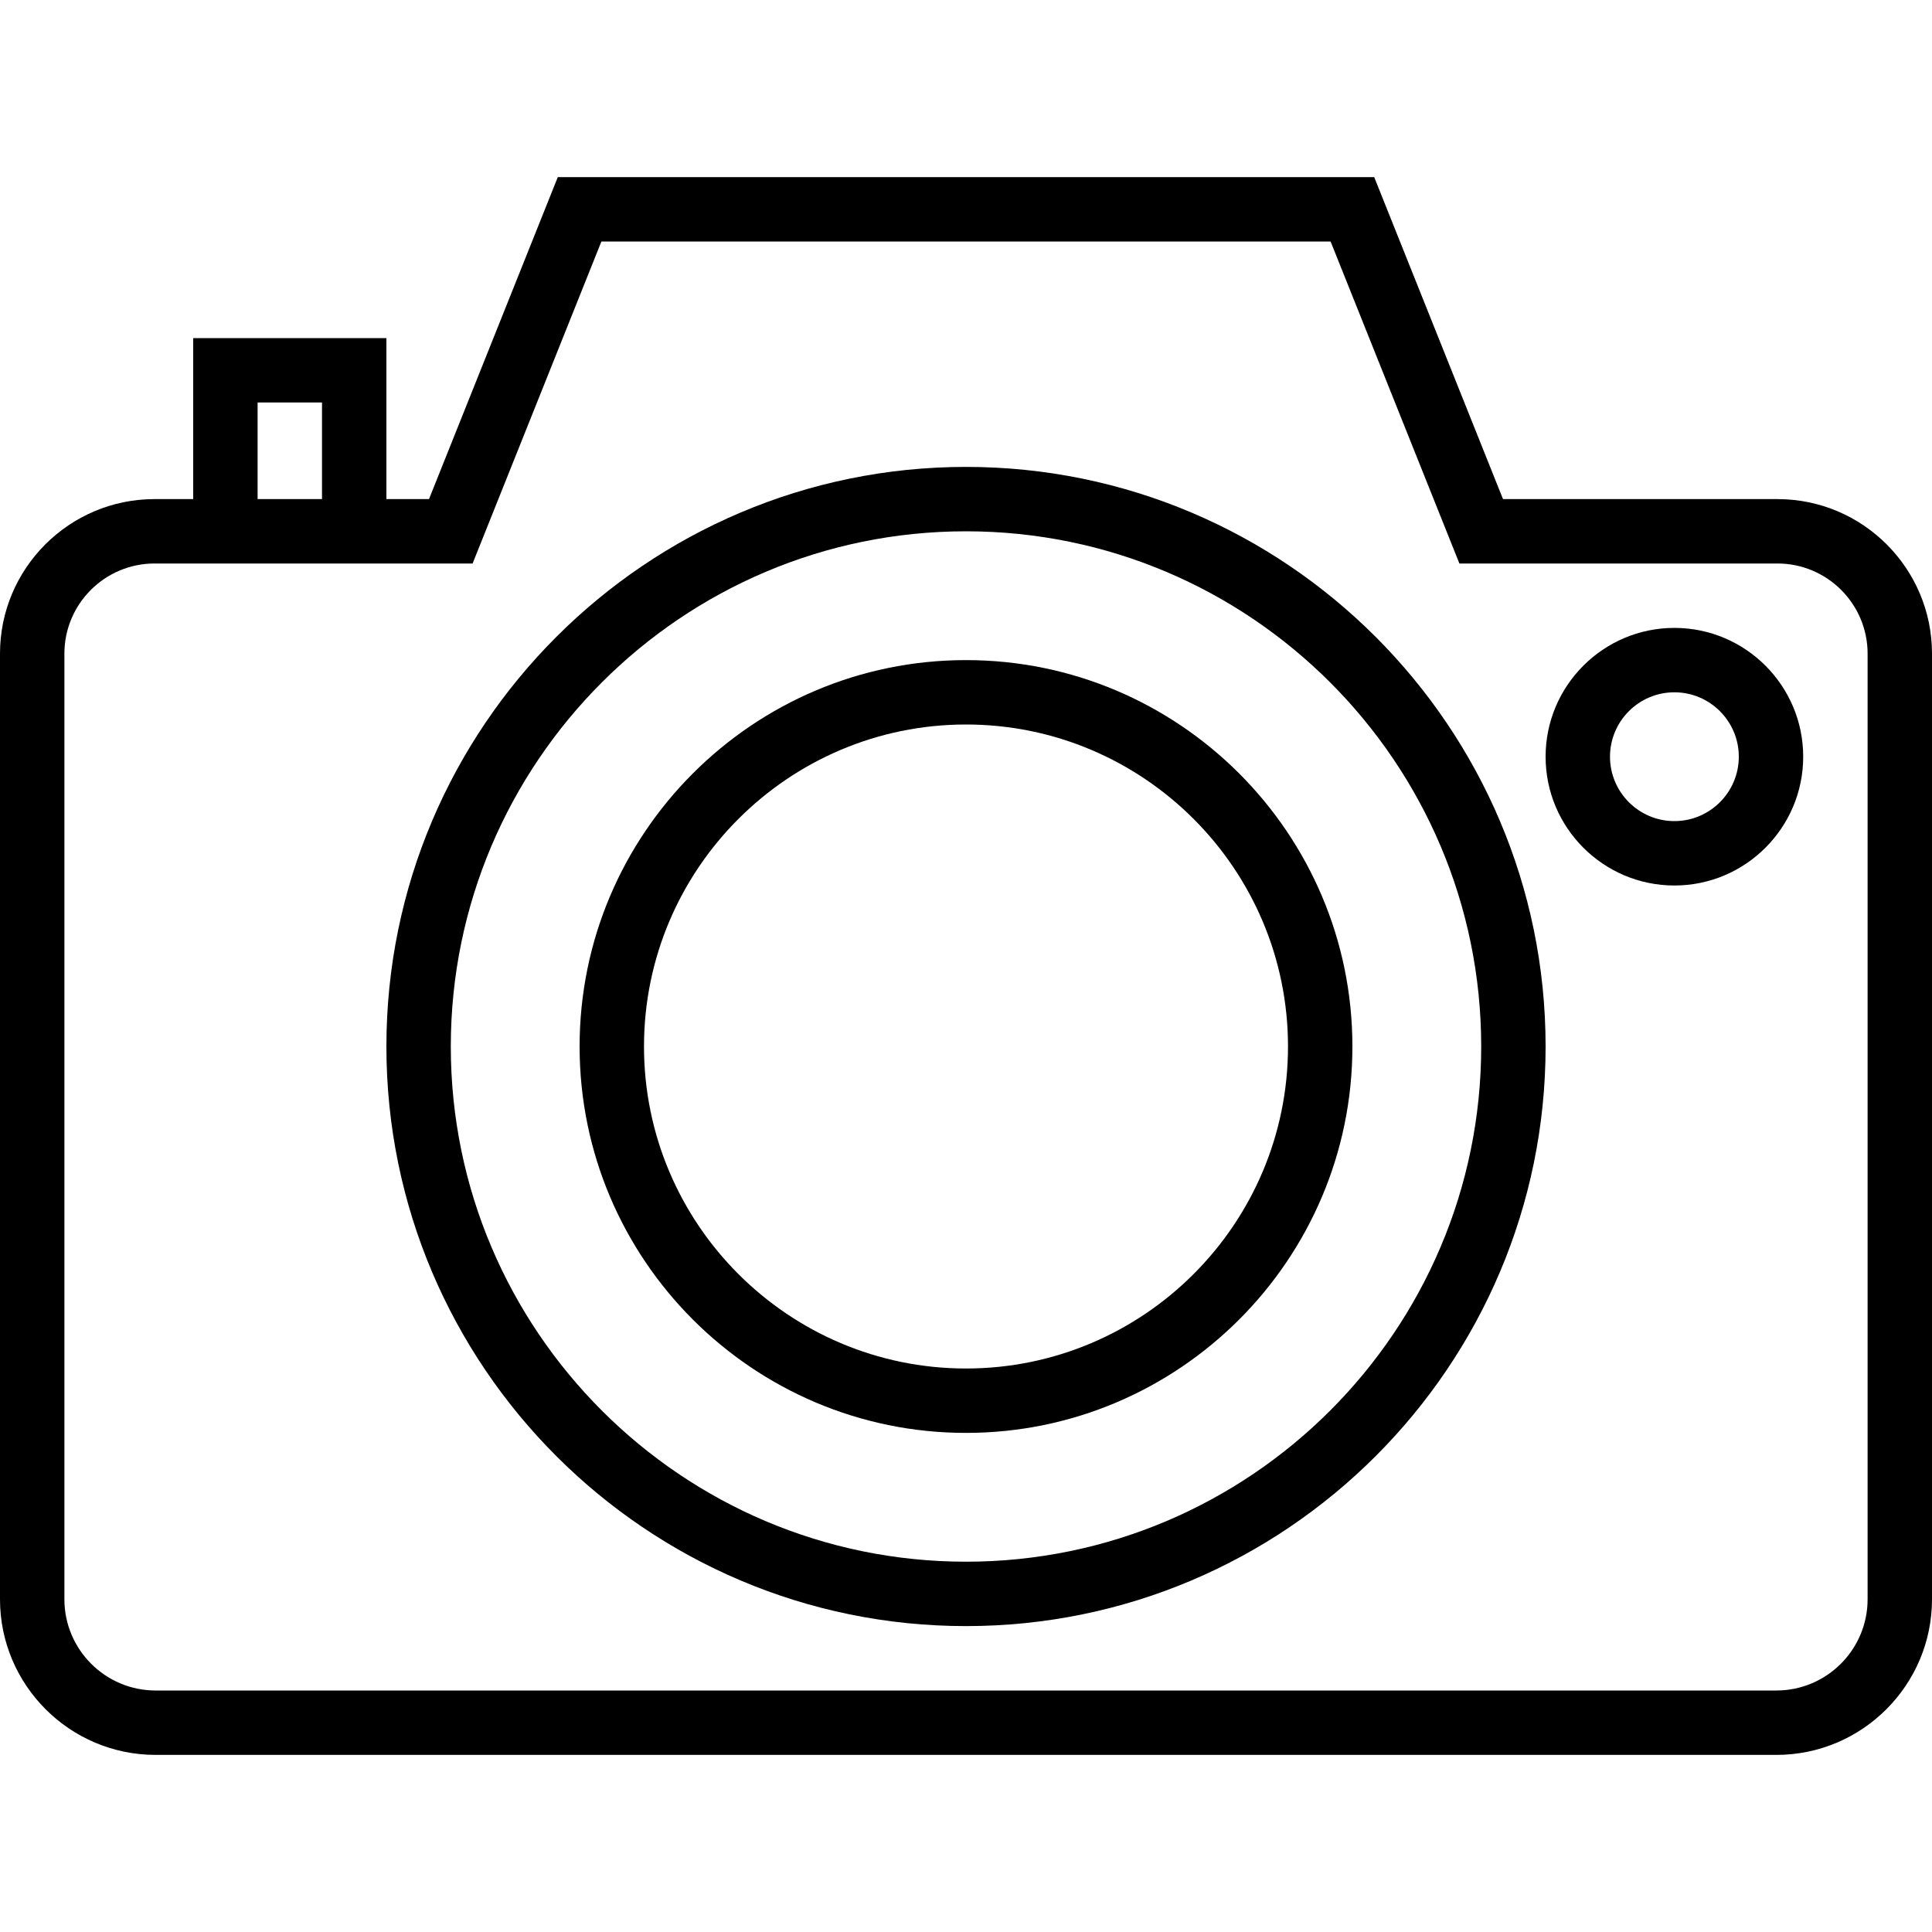
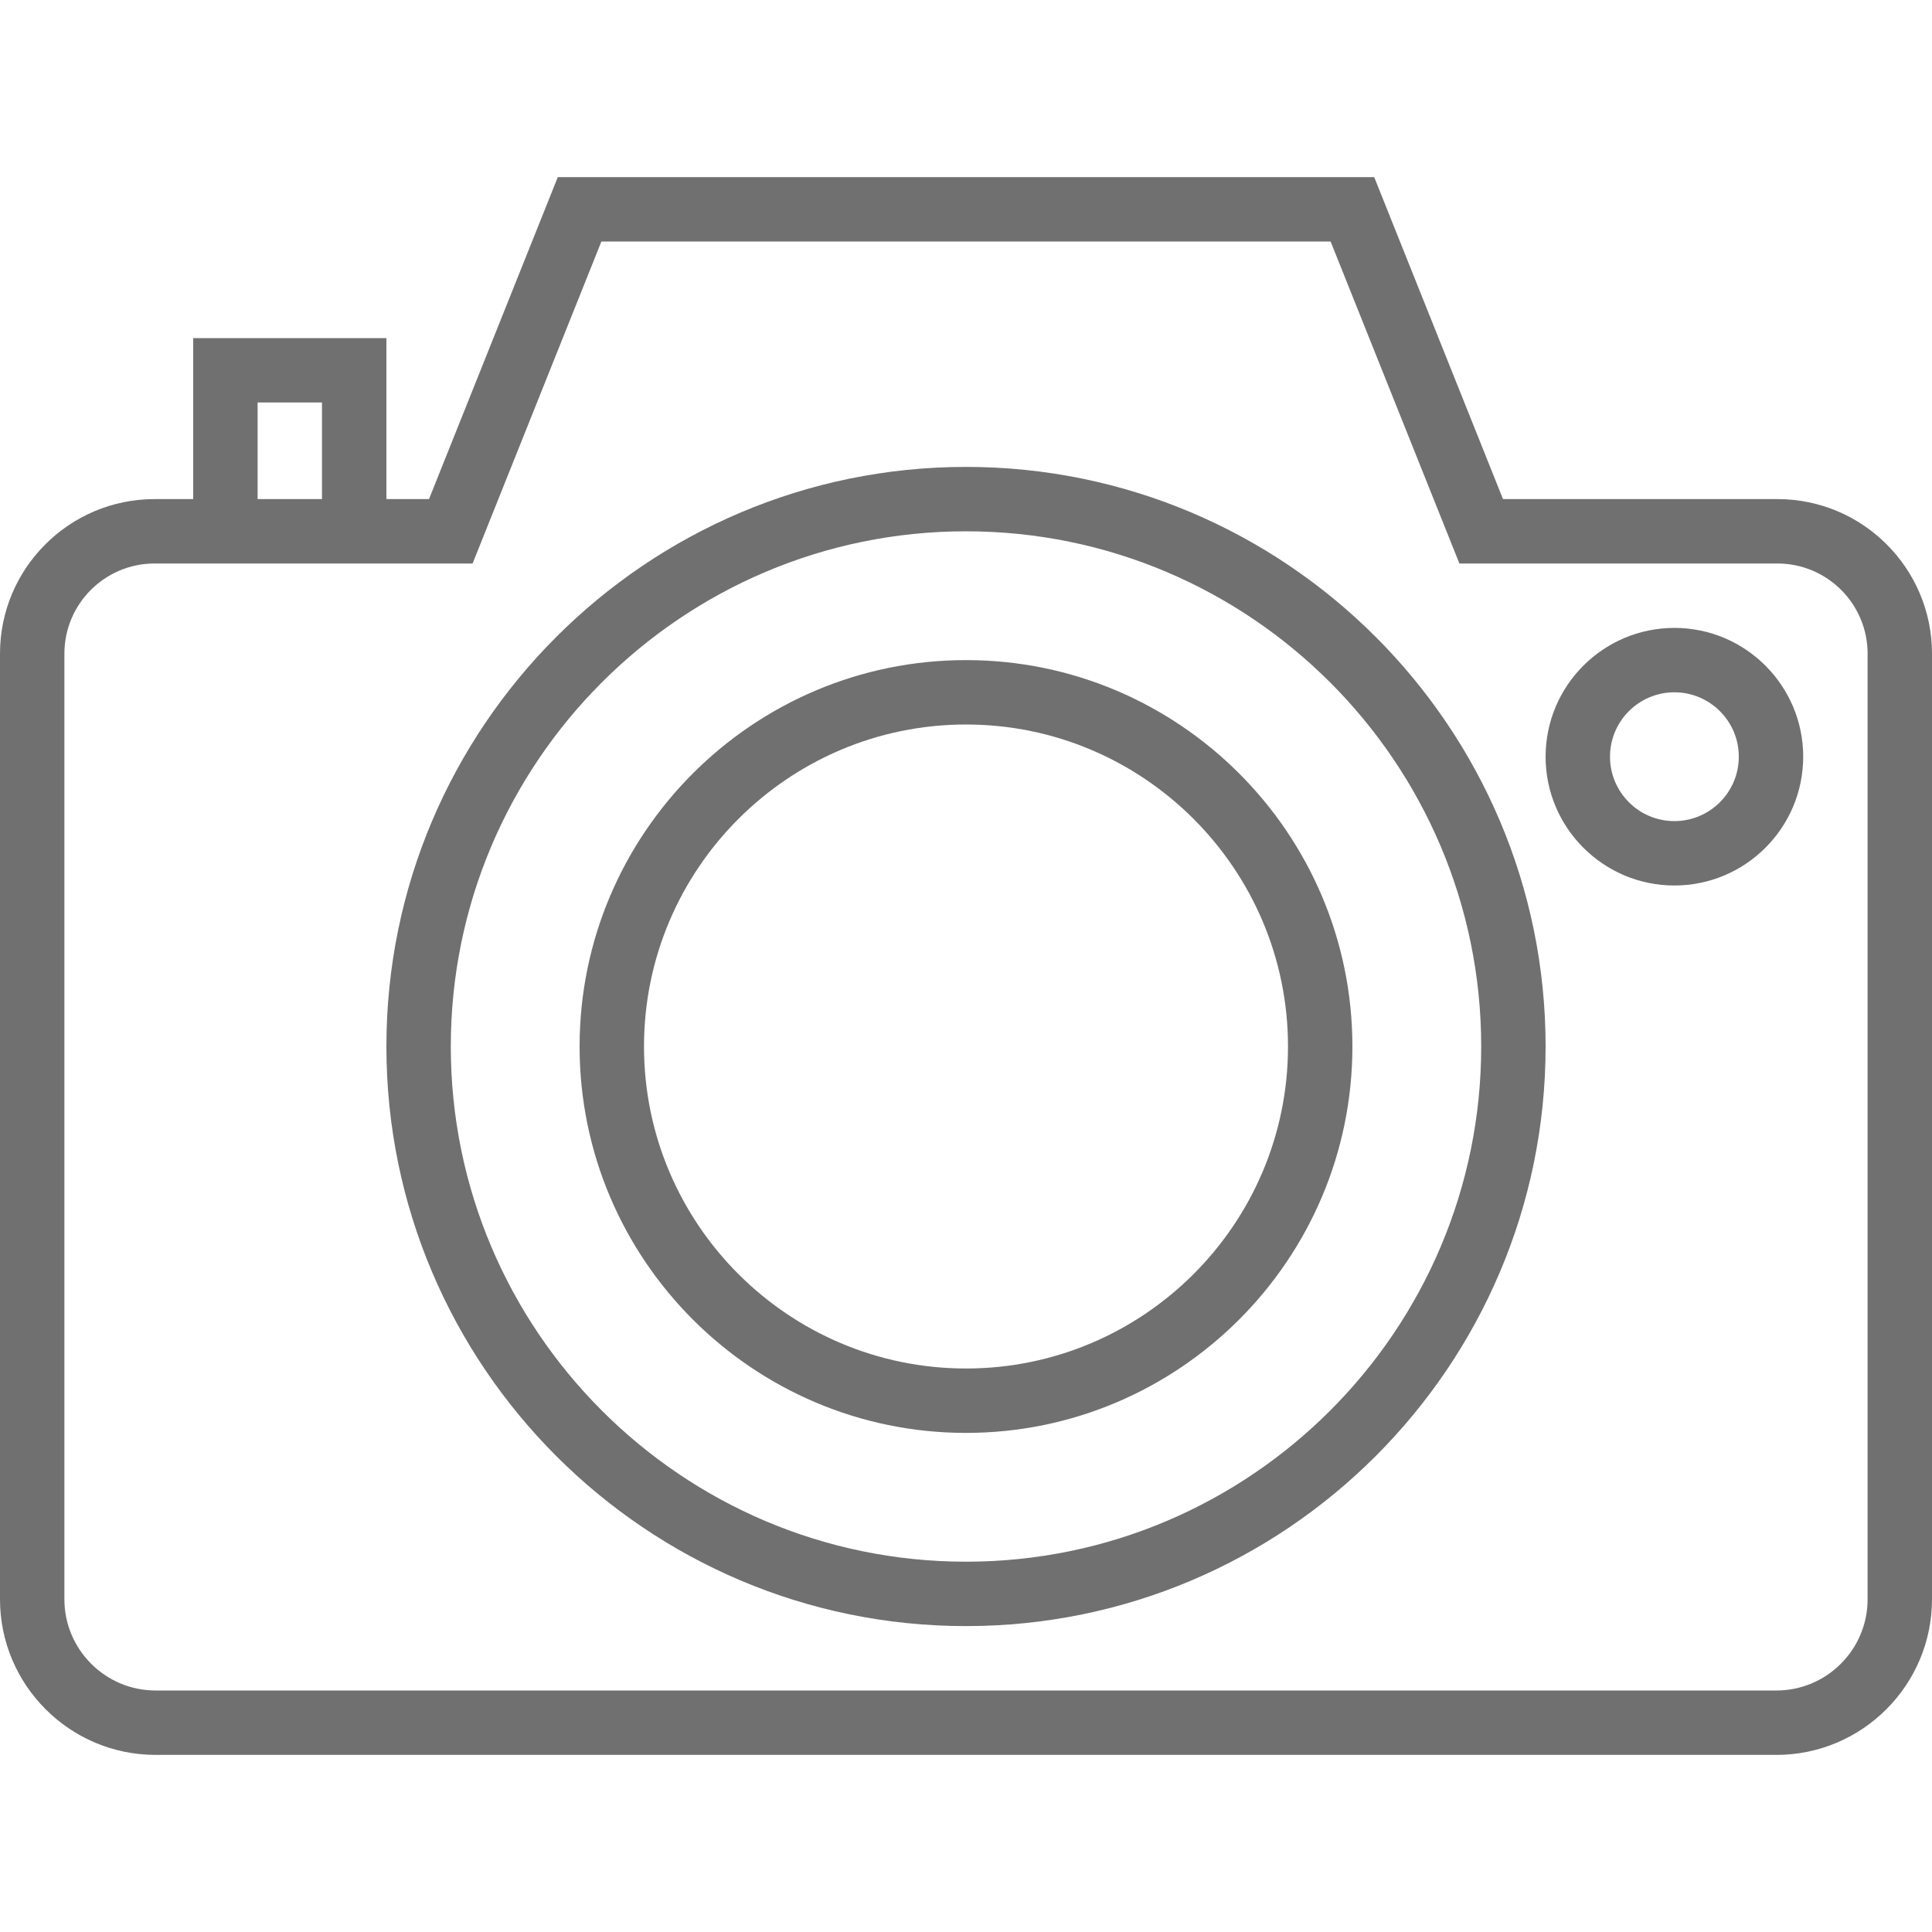
- <svg xmlns="http://www.w3.org/2000/svg" version="1.1" id="Capa_1" x="0px" y="0px" viewBox="0 0 60 60" style="enable-background:new 0 0 60 60;" xml:space="preserve">
+ <svg xmlns="http://www.w3.org/2000/svg" version="1.1" id="Capa_1" fill="#707070" x="0px" y="0px" viewBox="0 0 60 60" style="enable-background:new 0 0 60 60;" xml:space="preserve">
  <g>
    <path d="M55.201,15.5h-8.524l-4-10H17.323l-4,10H12v-5H6v5H4.799C2.152,15.5,0,17.652,0,20.299v29.368   C0,52.332,2.168,54.5,4.833,54.5h50.334c2.665,0,4.833-2.168,4.833-4.833V20.299C60,17.652,57.848,15.5,55.201,15.5z M8,12.5h2v3H8   V12.5z M58,49.667c0,1.563-1.271,2.833-2.833,2.833H4.833C3.271,52.5,2,51.229,2,49.667V20.299C2,18.756,3.256,17.5,4.799,17.5H6h6   h2.677l4-10h22.646l4,10h9.878c1.543,0,2.799,1.256,2.799,2.799V49.667z" />
    <path d="M30,14.5c-9.925,0-18,8.075-18,18s8.075,18,18,18s18-8.075,18-18S39.925,14.5,30,14.5z M30,48.5c-8.822,0-16-7.178-16-16   s7.178-16,16-16s16,7.178,16,16S38.822,48.5,30,48.5z" />
    <path d="M30,20.5c-6.617,0-12,5.383-12,12s5.383,12,12,12s12-5.383,12-12S36.617,20.5,30,20.5z M30,42.5c-5.514,0-10-4.486-10-10   s4.486-10,10-10s10,4.486,10,10S35.514,42.5,30,42.5z" />
    <path d="M52,19.5c-2.206,0-4,1.794-4,4s1.794,4,4,4s4-1.794,4-4S54.206,19.5,52,19.5z M52,25.5c-1.103,0-2-0.897-2-2s0.897-2,2-2   s2,0.897,2,2S53.103,25.5,52,25.5z" />
  </g>
  <g>
</g>
  <g>
</g>
  <g>
</g>
  <g>
</g>
  <g>
</g>
  <g>
</g>
  <g>
</g>
  <g>
</g>
  <g>
</g>
  <g>
</g>
  <g>
</g>
  <g>
</g>
  <g>
</g>
  <g>
</g>
  <g>
</g>
</svg>
